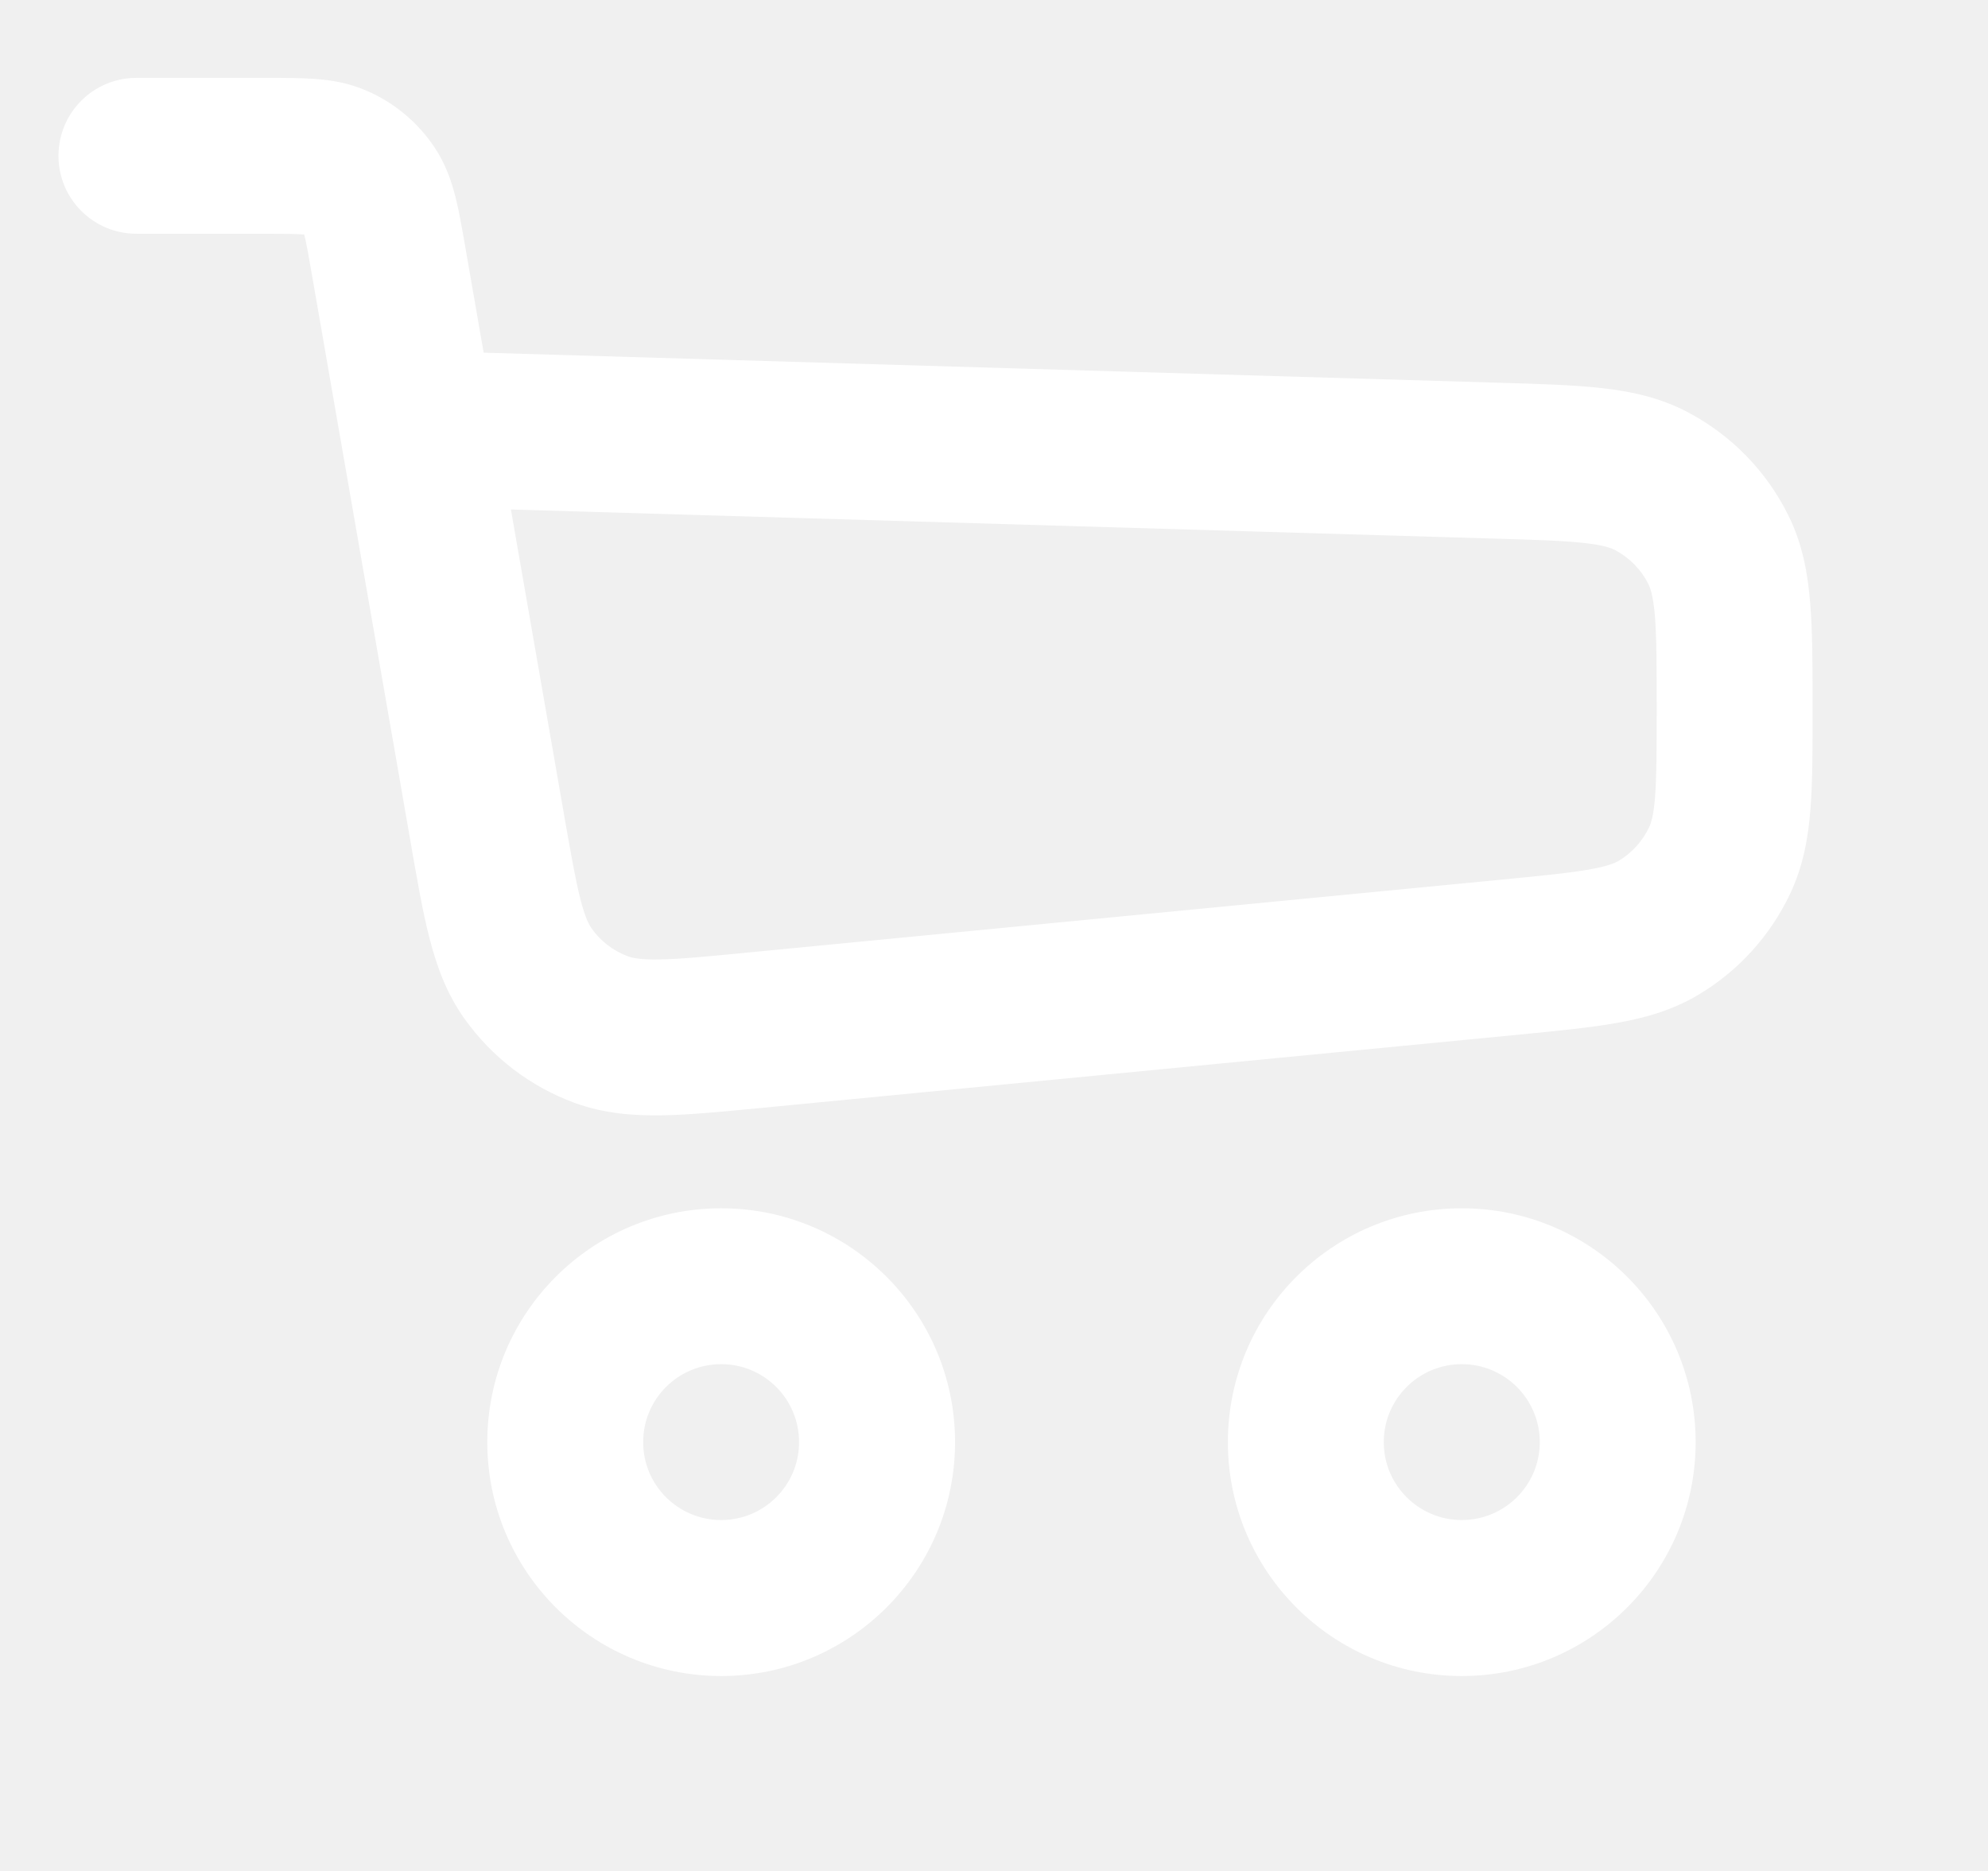
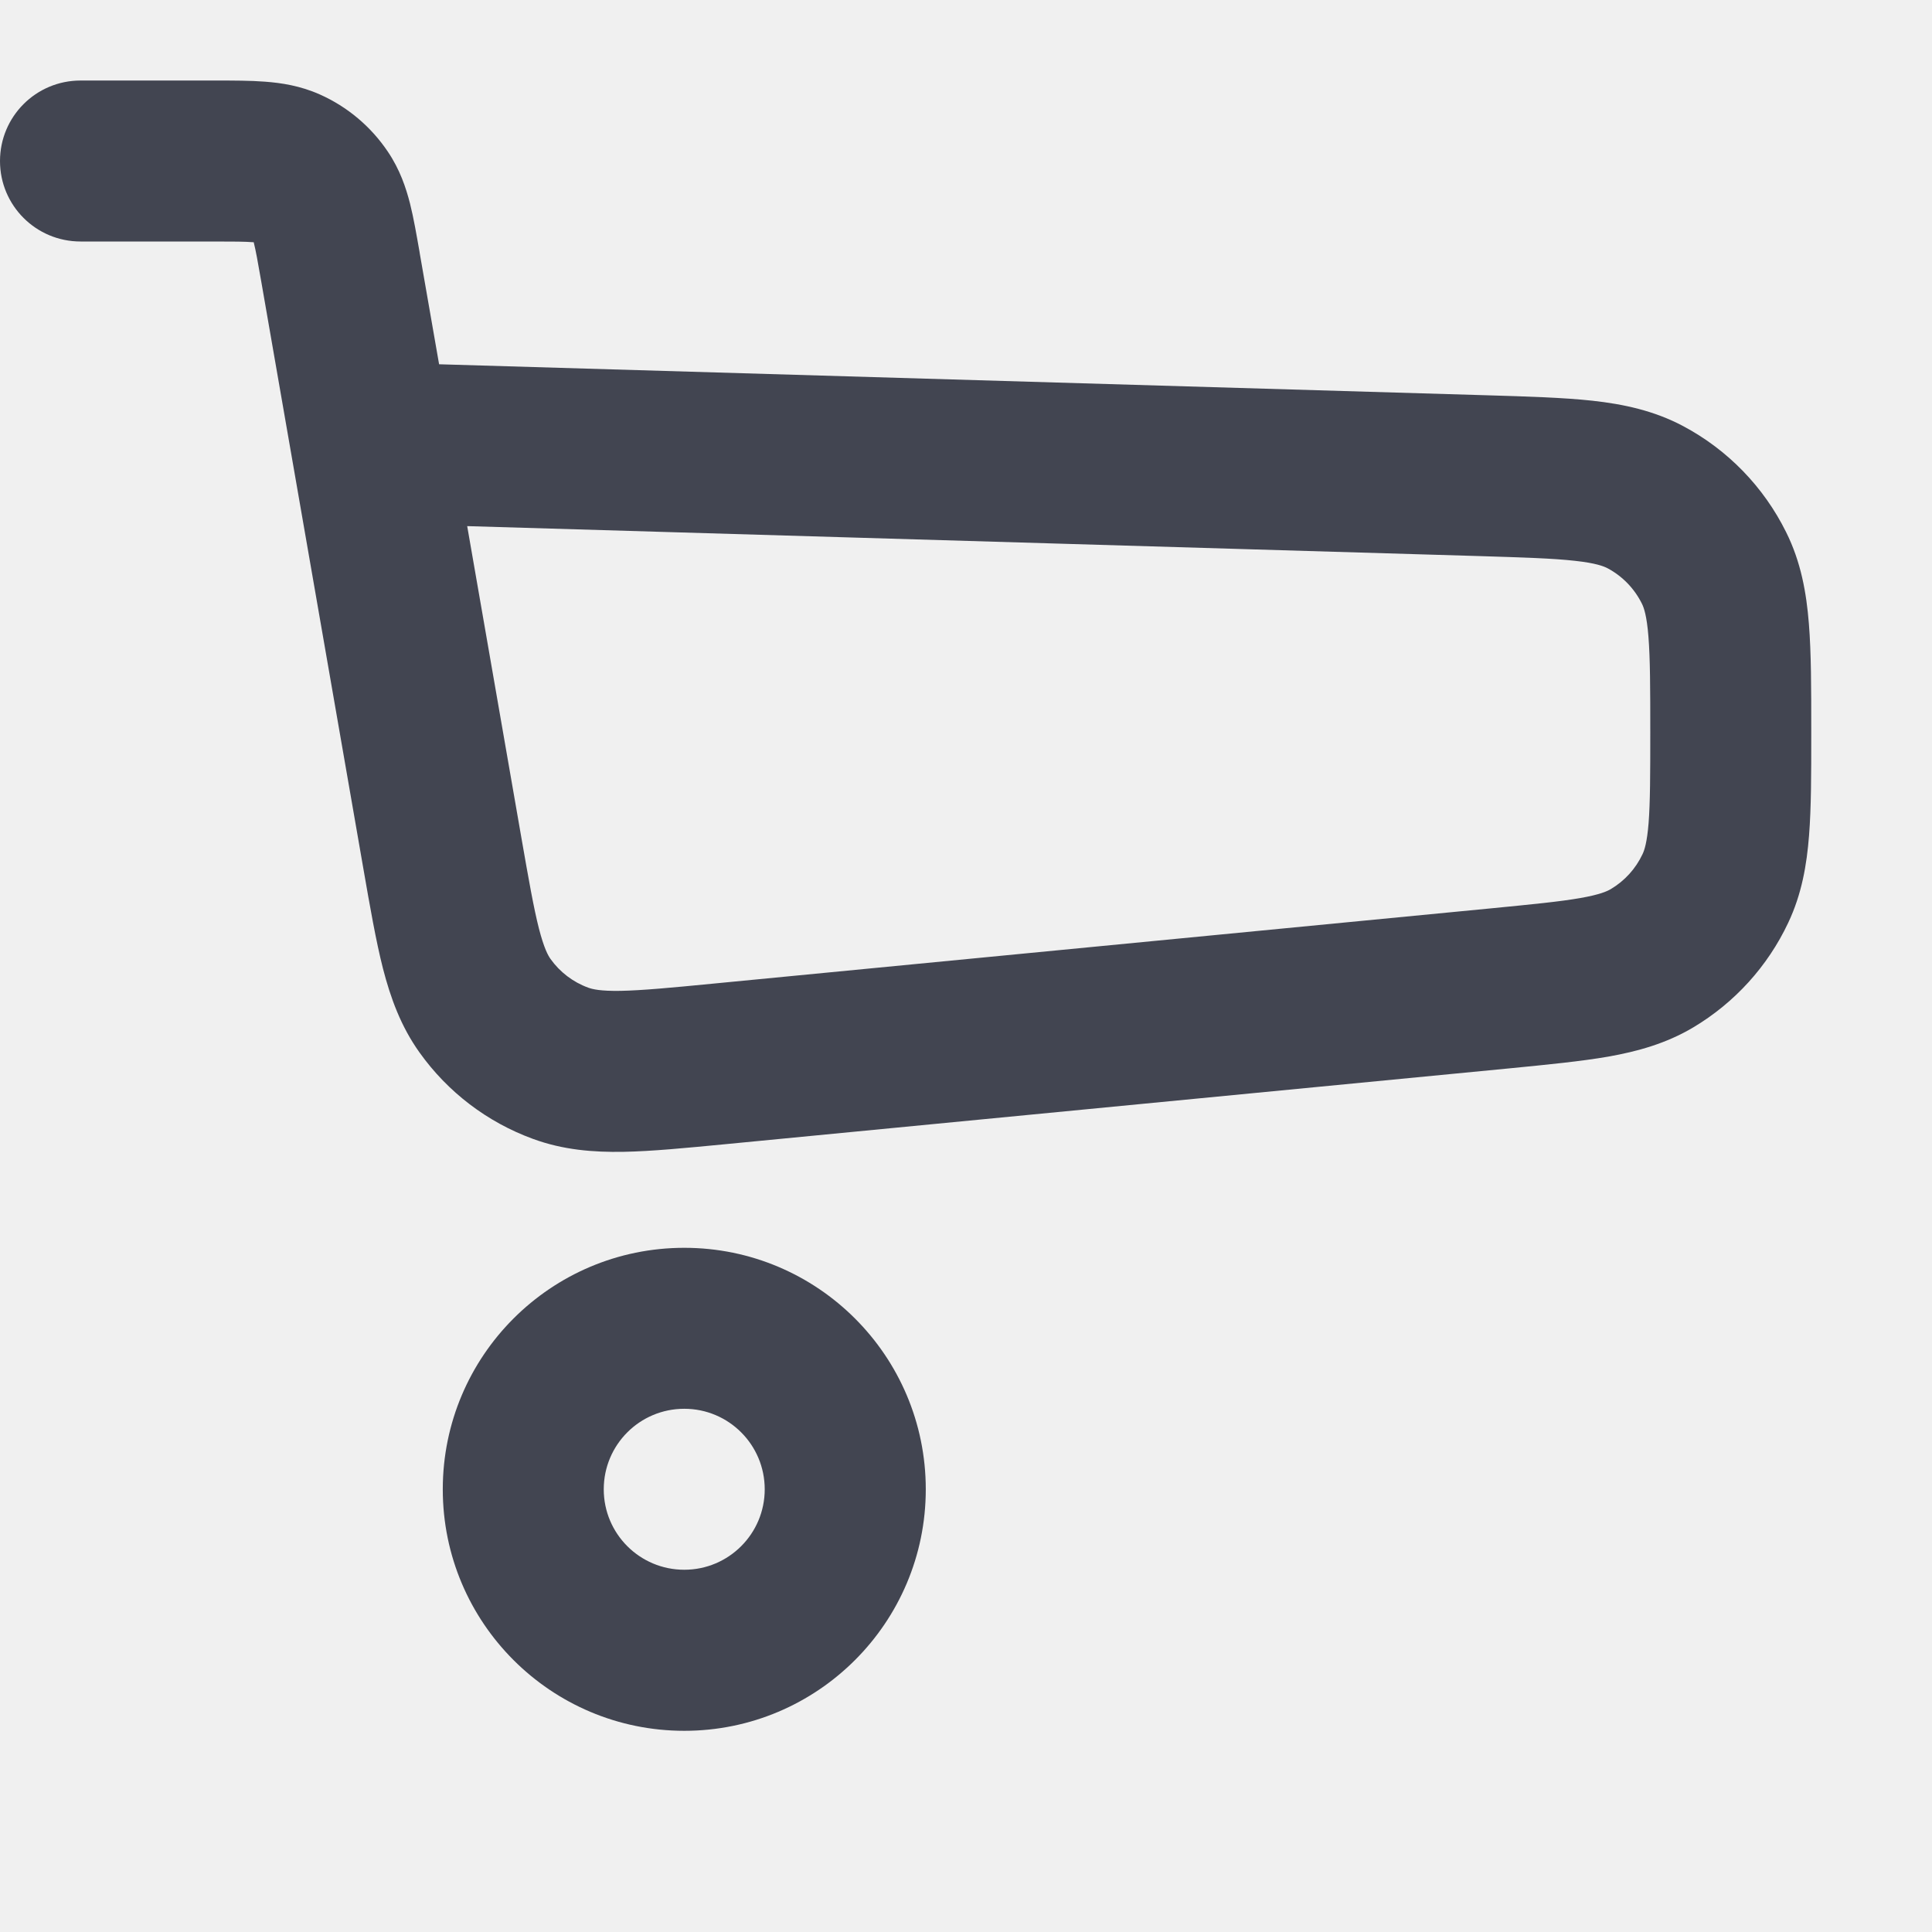
- <svg xmlns="http://www.w3.org/2000/svg" width="17" height="16" viewBox="0 0 17 16" fill="none">
-   <path fill-rule="evenodd" clip-rule="evenodd" d="M2.594 2.005C2.529 2 2.439 1.999 2.269 1.999H1.167C0.798 1.999 0.5 1.701 0.5 1.333C0.5 0.964 0.798 0.666 1.167 0.666H2.269C2.276 0.666 2.282 0.666 2.288 0.666C2.431 0.666 2.573 0.666 2.695 0.675C2.83 0.685 2.987 0.709 3.149 0.782C3.378 0.884 3.573 1.048 3.713 1.256C3.812 1.403 3.862 1.554 3.895 1.685C3.925 1.803 3.949 1.943 3.974 2.084C3.975 2.09 3.976 2.096 3.977 2.102L4.136 3.016L12.812 3.273C13.152 3.283 13.446 3.291 13.688 3.318C13.944 3.346 14.197 3.399 14.44 3.529C14.809 3.725 15.107 4.032 15.292 4.406C15.415 4.653 15.46 4.908 15.48 5.165C15.5 5.407 15.5 5.701 15.5 6.041V6.09C15.5 6.41 15.5 6.687 15.482 6.917C15.463 7.161 15.421 7.403 15.309 7.641C15.139 8.002 14.865 8.304 14.522 8.508C14.297 8.642 14.06 8.707 13.819 8.749C13.592 8.789 13.316 8.816 12.998 8.847L6.508 9.475C6.182 9.506 5.9 9.534 5.664 9.538C5.414 9.542 5.164 9.523 4.912 9.431C4.535 9.292 4.209 9.043 3.975 8.716C3.819 8.499 3.734 8.262 3.672 8.02C3.613 7.792 3.565 7.512 3.509 7.189L2.664 2.331C2.635 2.164 2.619 2.075 2.603 2.012C2.602 2.009 2.602 2.007 2.601 2.005C2.599 2.005 2.597 2.005 2.594 2.005ZM4.369 4.357L4.818 6.937C4.88 7.291 4.92 7.518 4.963 7.689C5.005 7.852 5.038 7.911 5.06 7.941C5.137 8.05 5.246 8.133 5.372 8.179C5.406 8.191 5.472 8.208 5.64 8.205C5.817 8.202 6.047 8.18 6.404 8.145L12.845 7.522C13.194 7.488 13.418 7.466 13.588 7.436C13.749 7.408 13.81 7.38 13.841 7.362C13.955 7.294 14.046 7.193 14.103 7.073C14.118 7.04 14.14 6.978 14.153 6.814C14.166 6.642 14.167 6.417 14.167 6.066C14.167 5.694 14.166 5.454 14.152 5.271C14.137 5.096 14.114 5.031 14.097 4.998C14.036 4.873 13.936 4.771 13.813 4.705C13.781 4.688 13.716 4.662 13.542 4.643C13.36 4.623 13.12 4.616 12.748 4.605L4.369 4.357Z" fill="white" />
-   <path fill-rule="evenodd" clip-rule="evenodd" d="M6.167 11.666C5.798 11.666 5.5 11.964 5.5 12.333C5.5 12.701 5.798 12.999 6.167 12.999C6.535 12.999 6.833 12.701 6.833 12.333C6.833 11.964 6.535 11.666 6.167 11.666ZM4.167 12.333C4.167 11.228 5.062 10.333 6.167 10.333C7.271 10.333 8.167 11.228 8.167 12.333C8.167 13.437 7.271 14.333 6.167 14.333C5.062 14.333 4.167 13.437 4.167 12.333Z" fill="white" />
-   <path fill-rule="evenodd" clip-rule="evenodd" d="M12.5 11.666C12.132 11.666 11.833 11.964 11.833 12.333C11.833 12.701 12.132 12.999 12.5 12.999C12.868 12.999 13.167 12.701 13.167 12.333C13.167 11.964 12.868 11.666 12.5 11.666ZM10.5 12.333C10.5 11.228 11.395 10.333 12.5 10.333C13.605 10.333 14.5 11.228 14.5 12.333C14.5 13.437 13.605 14.333 12.5 14.333C11.395 14.333 10.5 13.437 10.5 12.333Z" fill="white" />
+ <svg xmlns="http://www.w3.org/2000/svg" viewBox="0 0 22 22" fill="none">
+   <path fill-rule="evenodd" clip-rule="evenodd" d="M2.88 2.758C2.79 2.751 2.666 2.75 2.433 2.75H0.917C0.41 2.75 0 2.34 0 1.834C0 1.327 0.41 0.917 0.917 0.917H2.433C2.442 0.917 2.45 0.917 2.459 0.917C2.656 0.917 2.851 0.917 3.018 0.93C3.203 0.944 3.419 0.976 3.643 1.076C3.957 1.216 4.225 1.442 4.417 1.728C4.554 1.931 4.623 2.138 4.669 2.318C4.71 2.481 4.743 2.673 4.777 2.866C4.778 2.875 4.78 2.883 4.781 2.892L5 4.148L16.929 4.501C17.396 4.515 17.8 4.527 18.133 4.563C18.485 4.602 18.834 4.675 19.168 4.853C19.675 5.123 20.084 5.545 20.339 6.06C20.508 6.399 20.57 6.75 20.598 7.102C20.625 7.436 20.625 7.84 20.625 8.308V8.376C20.625 8.815 20.625 9.196 20.6 9.512C20.574 9.848 20.517 10.181 20.363 10.507C20.129 11.004 19.752 11.419 19.28 11.7C18.97 11.884 18.645 11.973 18.313 12.032C18.001 12.086 17.622 12.123 17.184 12.166L8.261 13.029C7.813 13.072 7.424 13.11 7.1 13.116C6.757 13.122 6.412 13.095 6.067 12.968C5.548 12.778 5.099 12.436 4.778 11.986C4.564 11.687 4.447 11.362 4.361 11.029C4.281 10.715 4.214 10.33 4.137 9.887L2.975 3.206C2.935 2.977 2.913 2.854 2.891 2.767C2.89 2.764 2.89 2.761 2.889 2.758C2.886 2.758 2.883 2.758 2.88 2.758ZM5.32 5.991L5.937 9.539C6.022 10.026 6.077 10.338 6.137 10.574C6.195 10.798 6.24 10.879 6.269 10.92C6.376 11.07 6.526 11.184 6.699 11.247C6.746 11.264 6.836 11.287 7.068 11.283C7.311 11.278 7.627 11.249 8.118 11.201L16.974 10.344C17.454 10.297 17.762 10.267 17.996 10.226C18.218 10.187 18.301 10.149 18.343 10.124C18.501 10.03 18.626 9.892 18.704 9.726C18.725 9.682 18.755 9.595 18.773 9.37C18.791 9.134 18.792 8.825 18.792 8.342C18.792 7.83 18.791 7.501 18.771 7.249C18.752 7.009 18.719 6.918 18.696 6.873C18.611 6.702 18.475 6.561 18.306 6.471C18.262 6.448 18.172 6.412 17.933 6.386C17.682 6.358 17.352 6.348 16.84 6.332L5.32 5.991Z" fill="#424551" />
+   <path fill-rule="evenodd" clip-rule="evenodd" d="M7.792 16.042C7.285 16.042 6.875 16.452 6.875 16.959C6.875 17.465 7.285 17.875 7.792 17.875C8.298 17.875 8.708 17.465 8.708 16.959C8.708 16.452 8.298 16.042 7.792 16.042ZM5.042 16.959C5.042 15.44 6.273 14.209 7.792 14.209C9.31 14.209 10.542 15.44 10.542 16.959C10.542 18.477 9.31 19.709 7.792 19.709C6.273 19.709 5.042 18.477 5.042 16.959Z" fill="#424551" />
+   <path fill-rule="evenodd" clip-rule="evenodd" d="M16.5 16.042C15.994 16.042 15.583 16.452 15.583 16.959C15.583 17.465 15.994 17.875 16.5 17.875C17.006 17.875 17.417 17.465 17.417 16.959C17.417 16.452 17.006 16.042 16.5 16.042ZM13.75 16.959C13.75 15.44 14.981 14.209 16.5 14.209C18.019 14.209 19.25 15.44 19.25 16.959C19.25 18.477 18.019 19.709 16.5 19.709C14.981 19.709 13.75 18.477 13.75 16.959Z" />
</svg>
